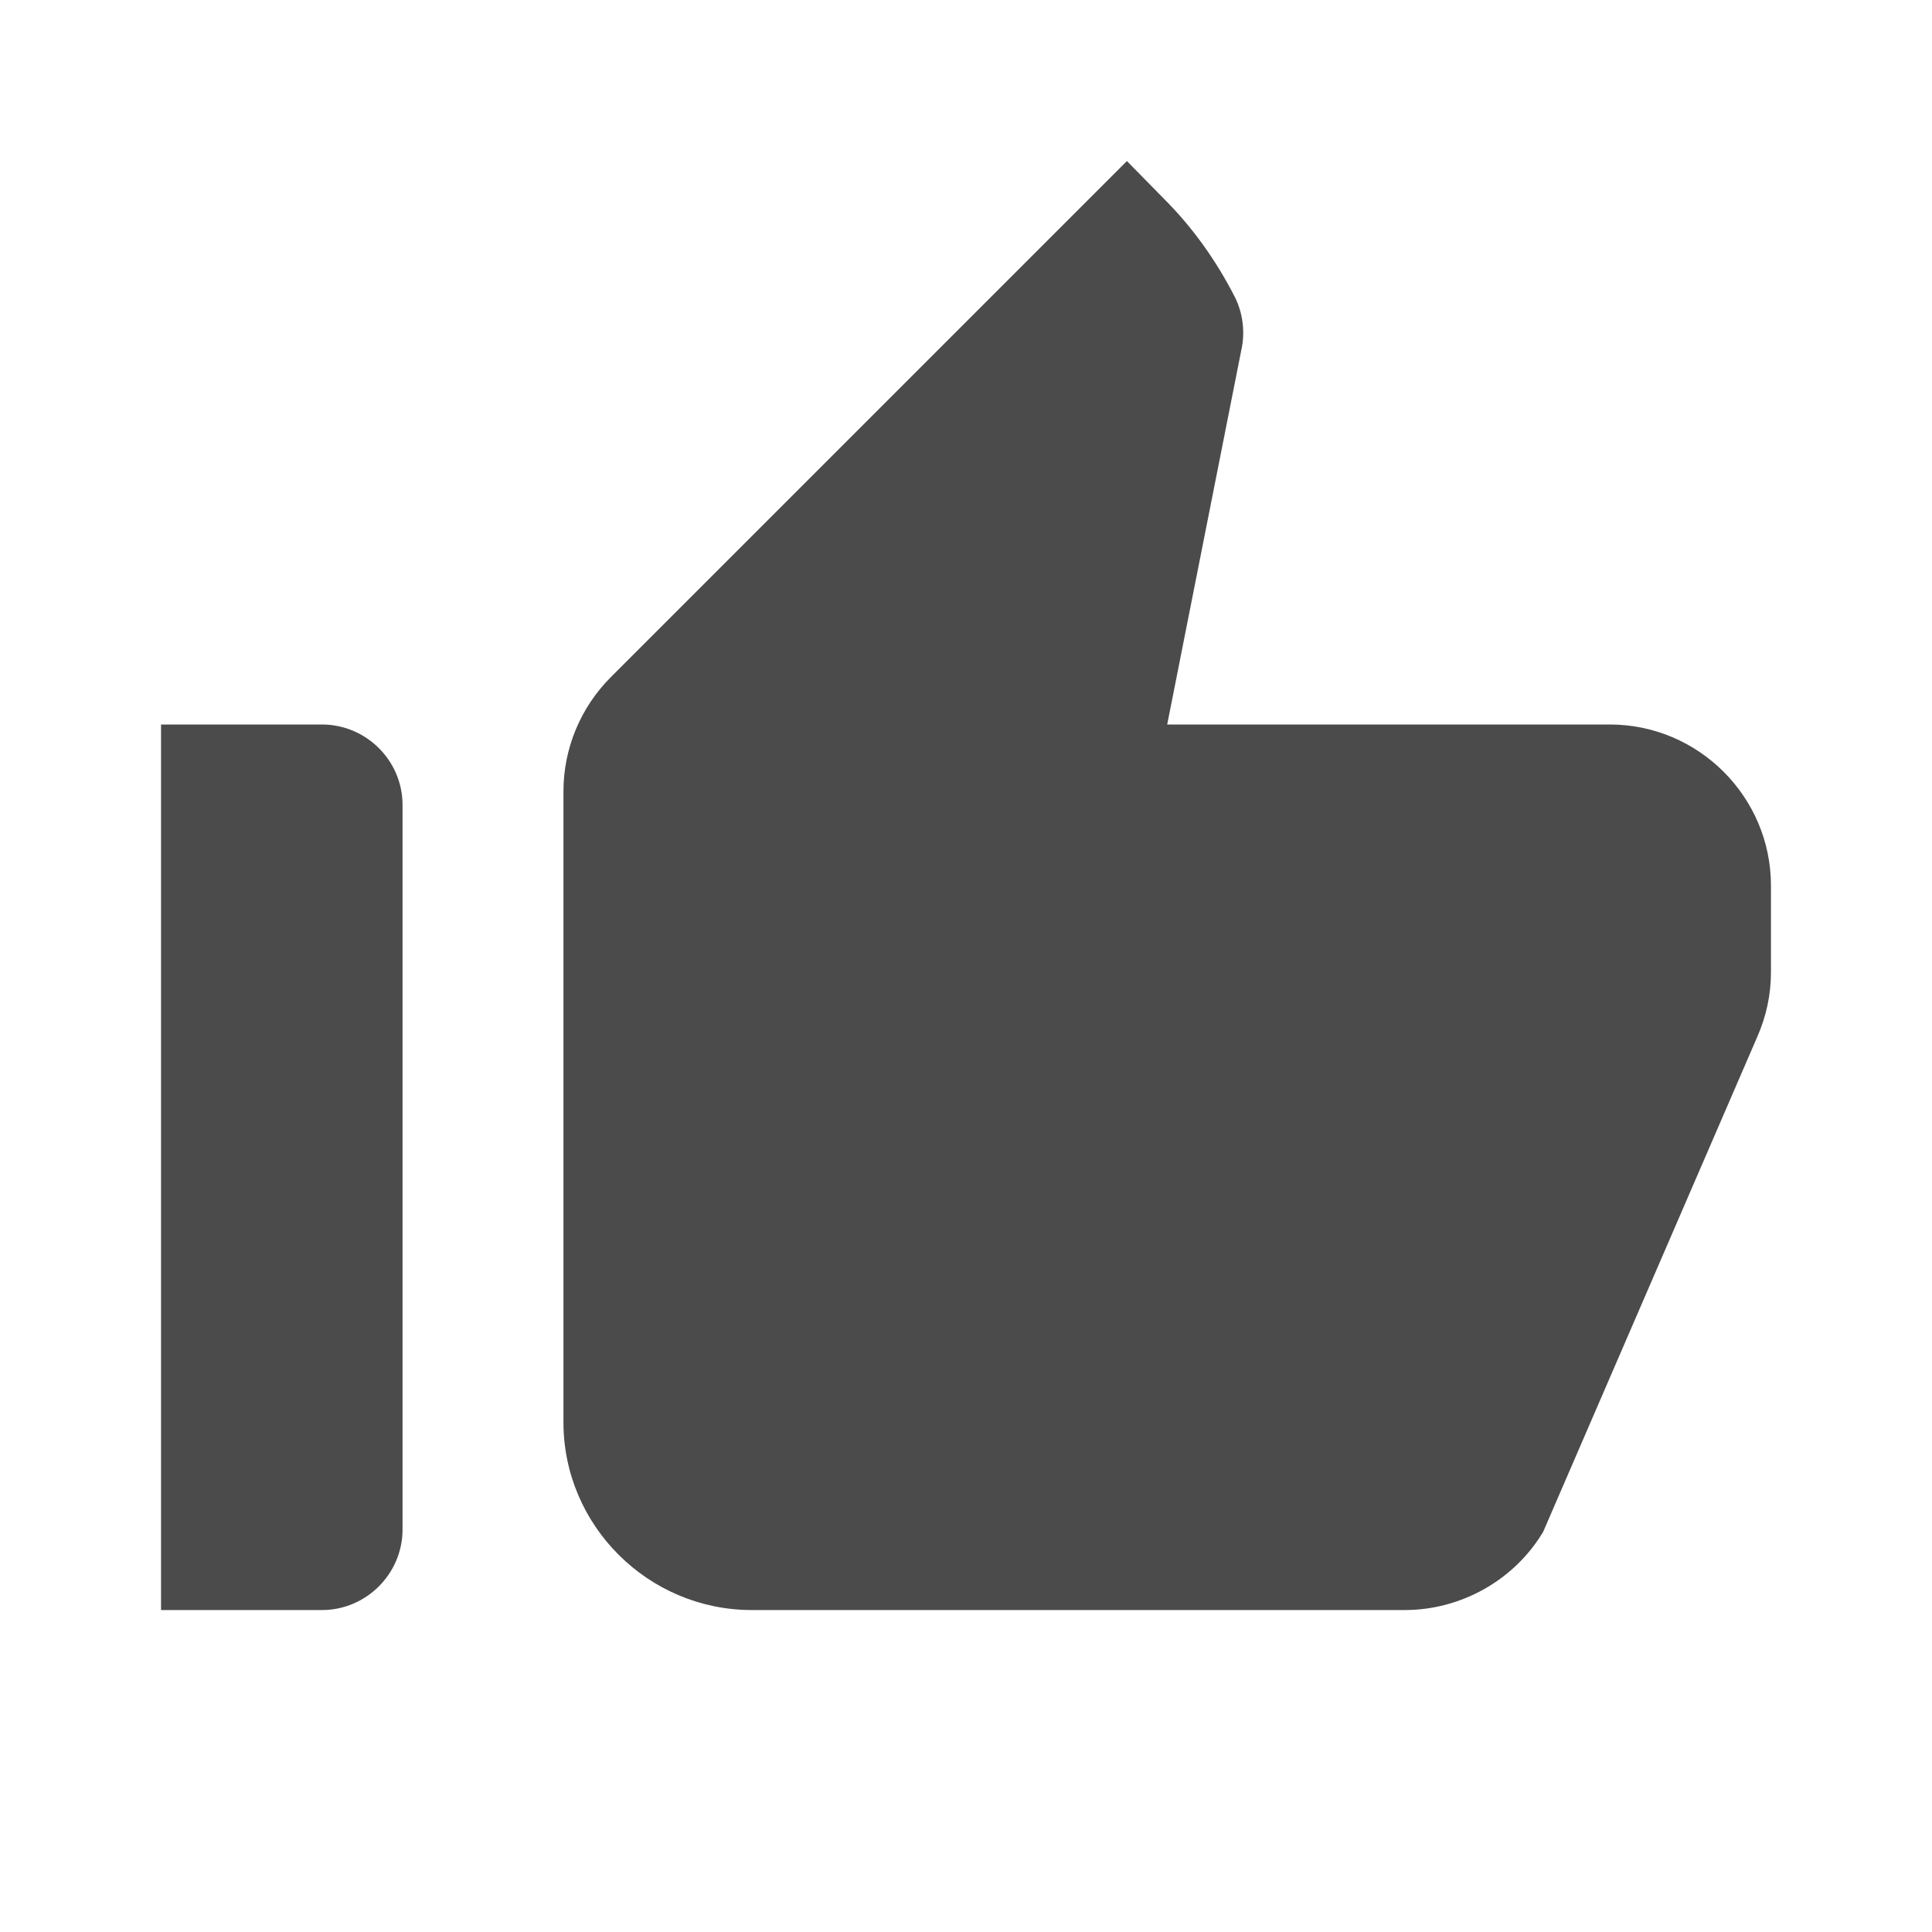
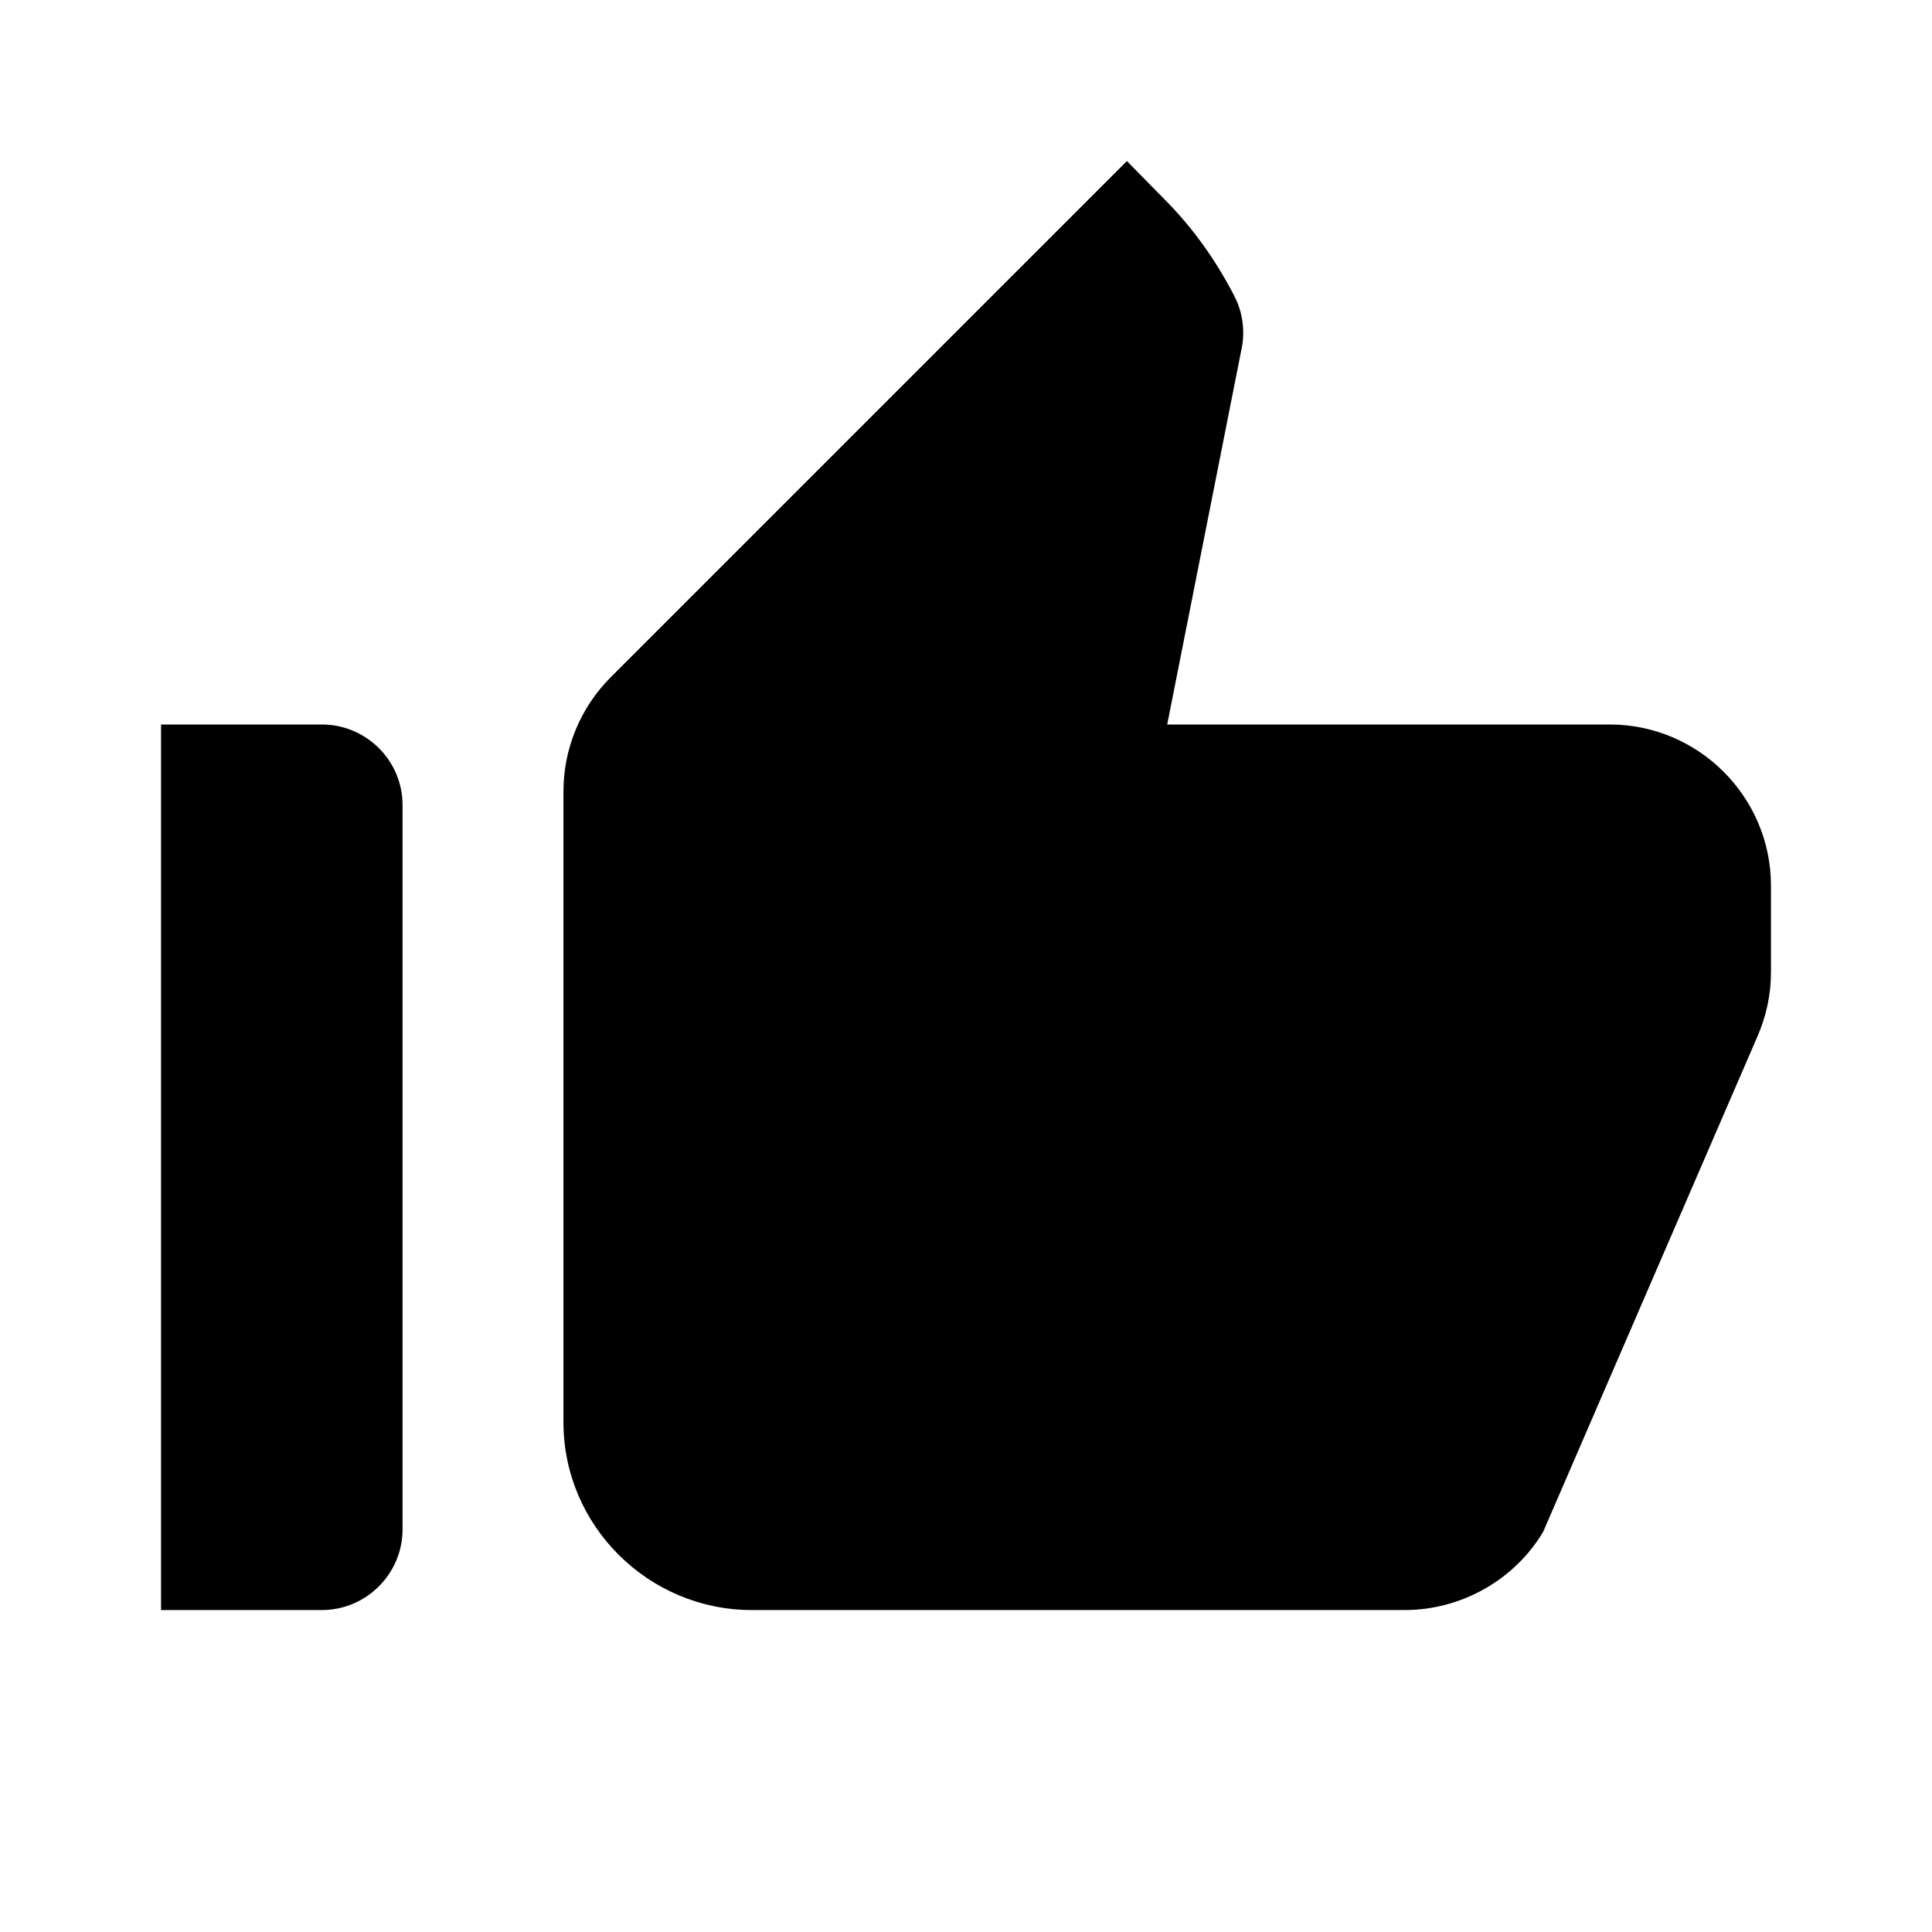
- <svg xmlns="http://www.w3.org/2000/svg" width="14" height="14" viewBox="0 0 14 14" fill="none">
-   <path d="M1.167 11.667H2.333C2.654 11.667 2.917 11.404 2.917 11.083V5.833C2.917 5.512 2.654 5.25 2.333 5.25H1.167V11.667ZM12.734 7.513C12.798 7.367 12.833 7.21 12.833 7.047V6.417C12.833 5.775 12.308 5.25 11.666 5.25H8.458L8.995 2.537C9.024 2.409 9.007 2.269 8.948 2.152C8.814 1.89 8.645 1.651 8.435 1.441L8.166 1.167L4.427 4.906C4.206 5.127 4.083 5.425 4.083 5.734V10.307C4.083 11.054 4.696 11.667 5.448 11.667H10.179C10.587 11.667 10.972 11.451 11.182 11.101L12.734 7.513Z" fill="#4B4B4B" />
+ <svg xmlns="http://www.w3.org/2000/svg" width="14" height="14" viewBox="0 0 14 14" fill="current">
+   <path d="M1.167 11.667H2.333C2.654 11.667 2.917 11.404 2.917 11.083V5.833C2.917 5.512 2.654 5.25 2.333 5.25H1.167V11.667ZM12.734 7.513C12.798 7.367 12.833 7.21 12.833 7.047V6.417C12.833 5.775 12.308 5.25 11.666 5.25H8.458L8.995 2.537C9.024 2.409 9.007 2.269 8.948 2.152C8.814 1.89 8.645 1.651 8.435 1.441L8.166 1.167L4.427 4.906C4.206 5.127 4.083 5.425 4.083 5.734V10.307C4.083 11.054 4.696 11.667 5.448 11.667H10.179C10.587 11.667 10.972 11.451 11.182 11.101L12.734 7.513Z" fill="current" />
</svg>
